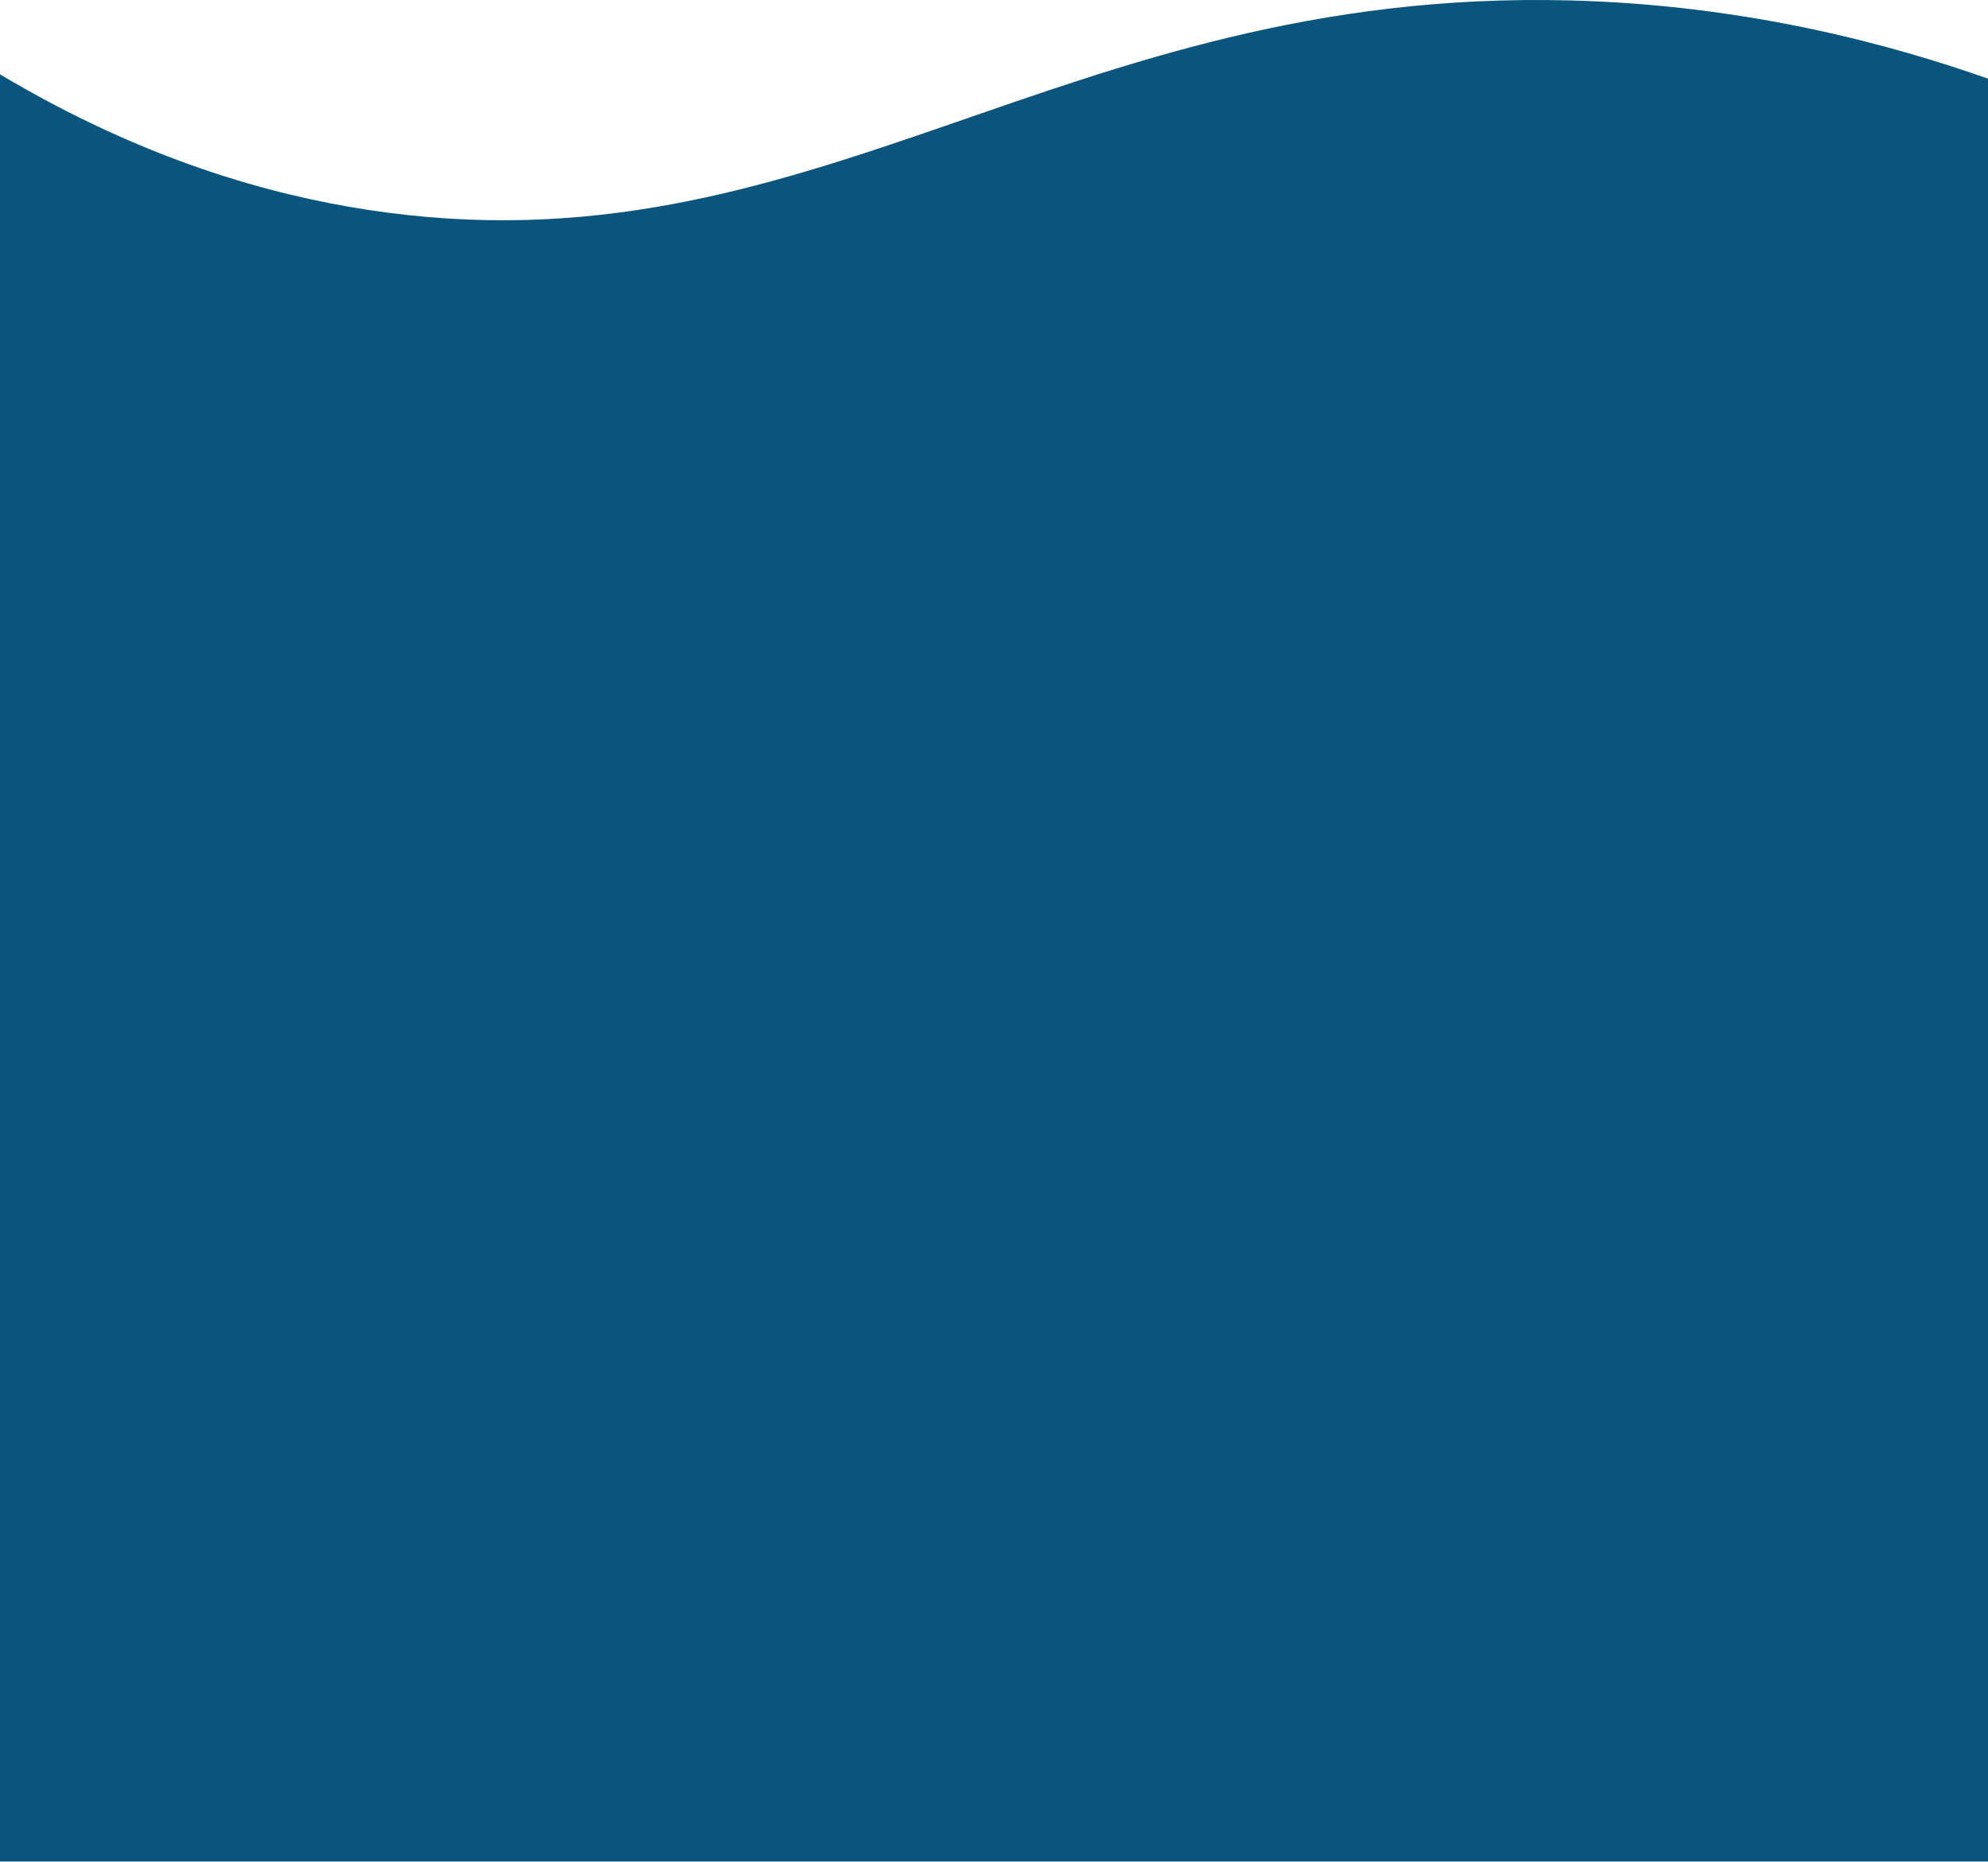
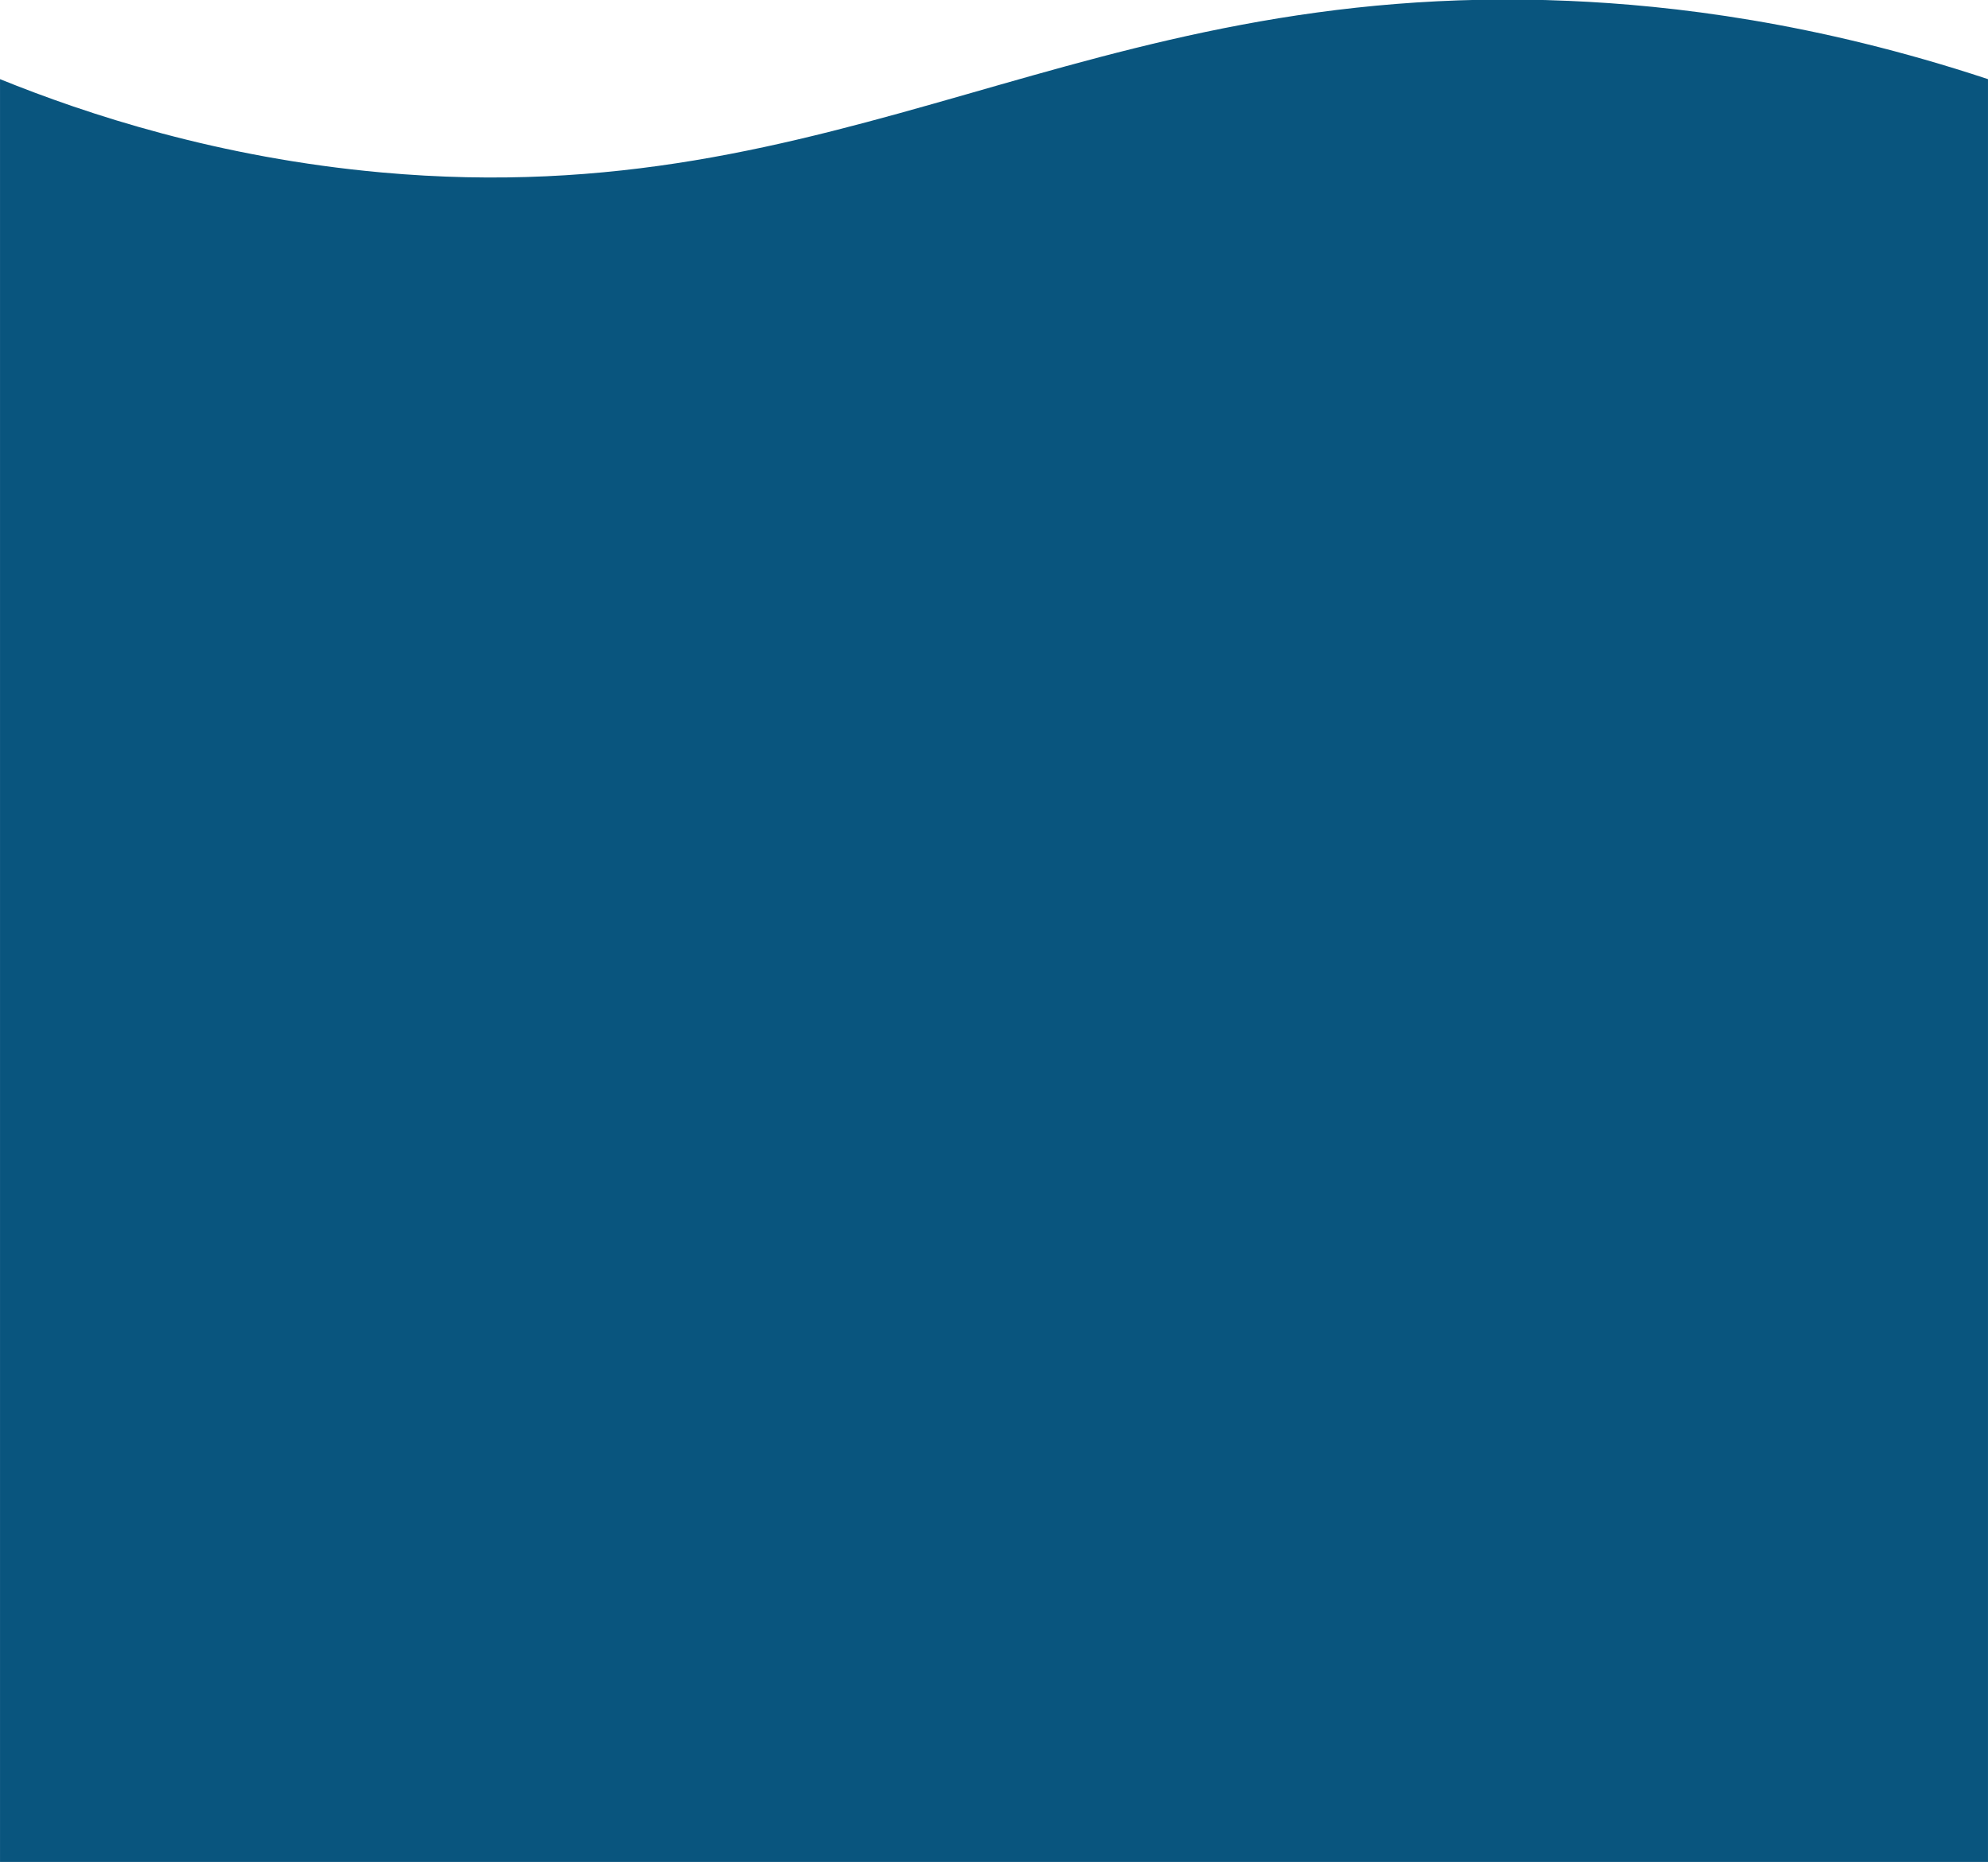
- <svg xmlns="http://www.w3.org/2000/svg" version="1.1" id="a" x="0px" y="0px" viewBox="0 0 500.003 468.085" style="enable-background:new 0 0 500.003 468.085;" xml:space="preserve">
-   <path style="fill:#09557E;" d="M0,468.084h500.003V19.781c-23.46-8.26-60.16-18.56-105.411-19.68  C266.483-3.07,204.701,70.02,92.321,52.741C68.366,49.058,36.367,40.381,0,18.691C0,168.489,0,318.286,0,468.084z" />
+ <svg xmlns="http://www.w3.org/2000/svg" id="a" width="176.39mm" height="165.13mm" viewBox="0 0 500 468.09">
+   <path d="M0,468.2h500V19.9C456.6,5.54,420.3,1.32,394.59.22c-123.36-5.28-181.66,53.69-298.57,43.15C54.92,39.66,21.83,28.74,0,19.9v448.3Z" style="fill:#09557e;" />
</svg>
